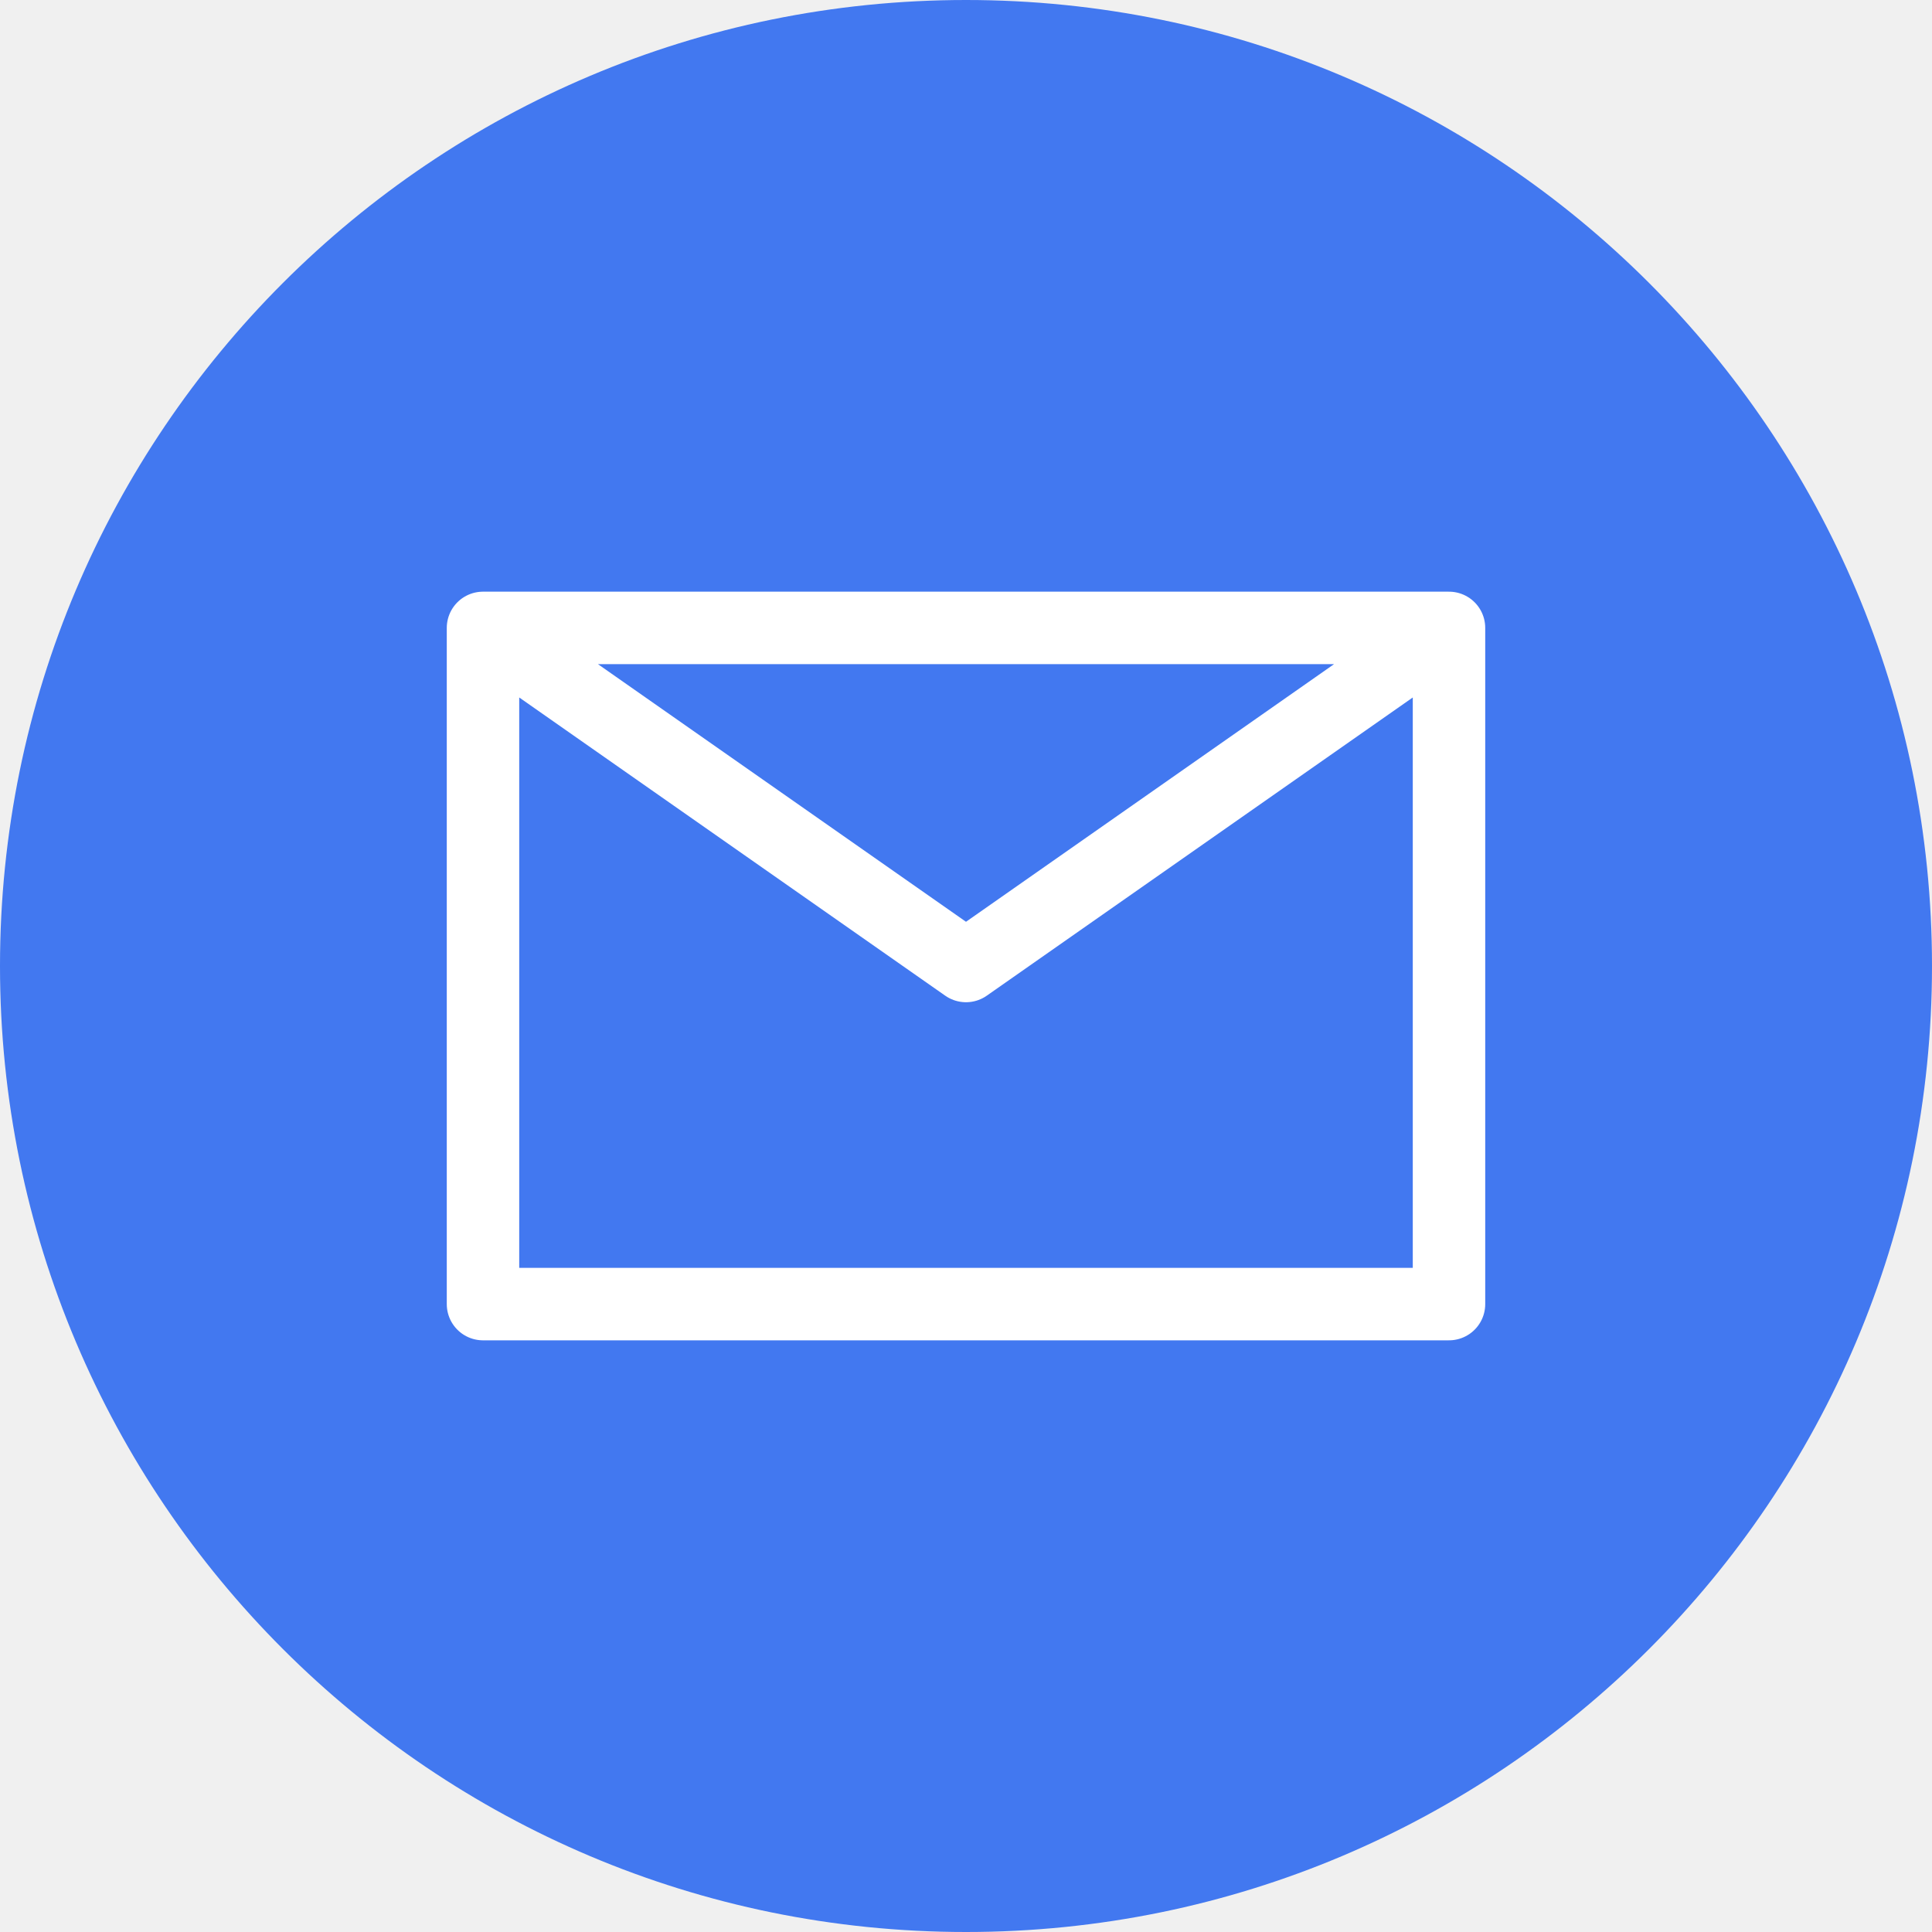
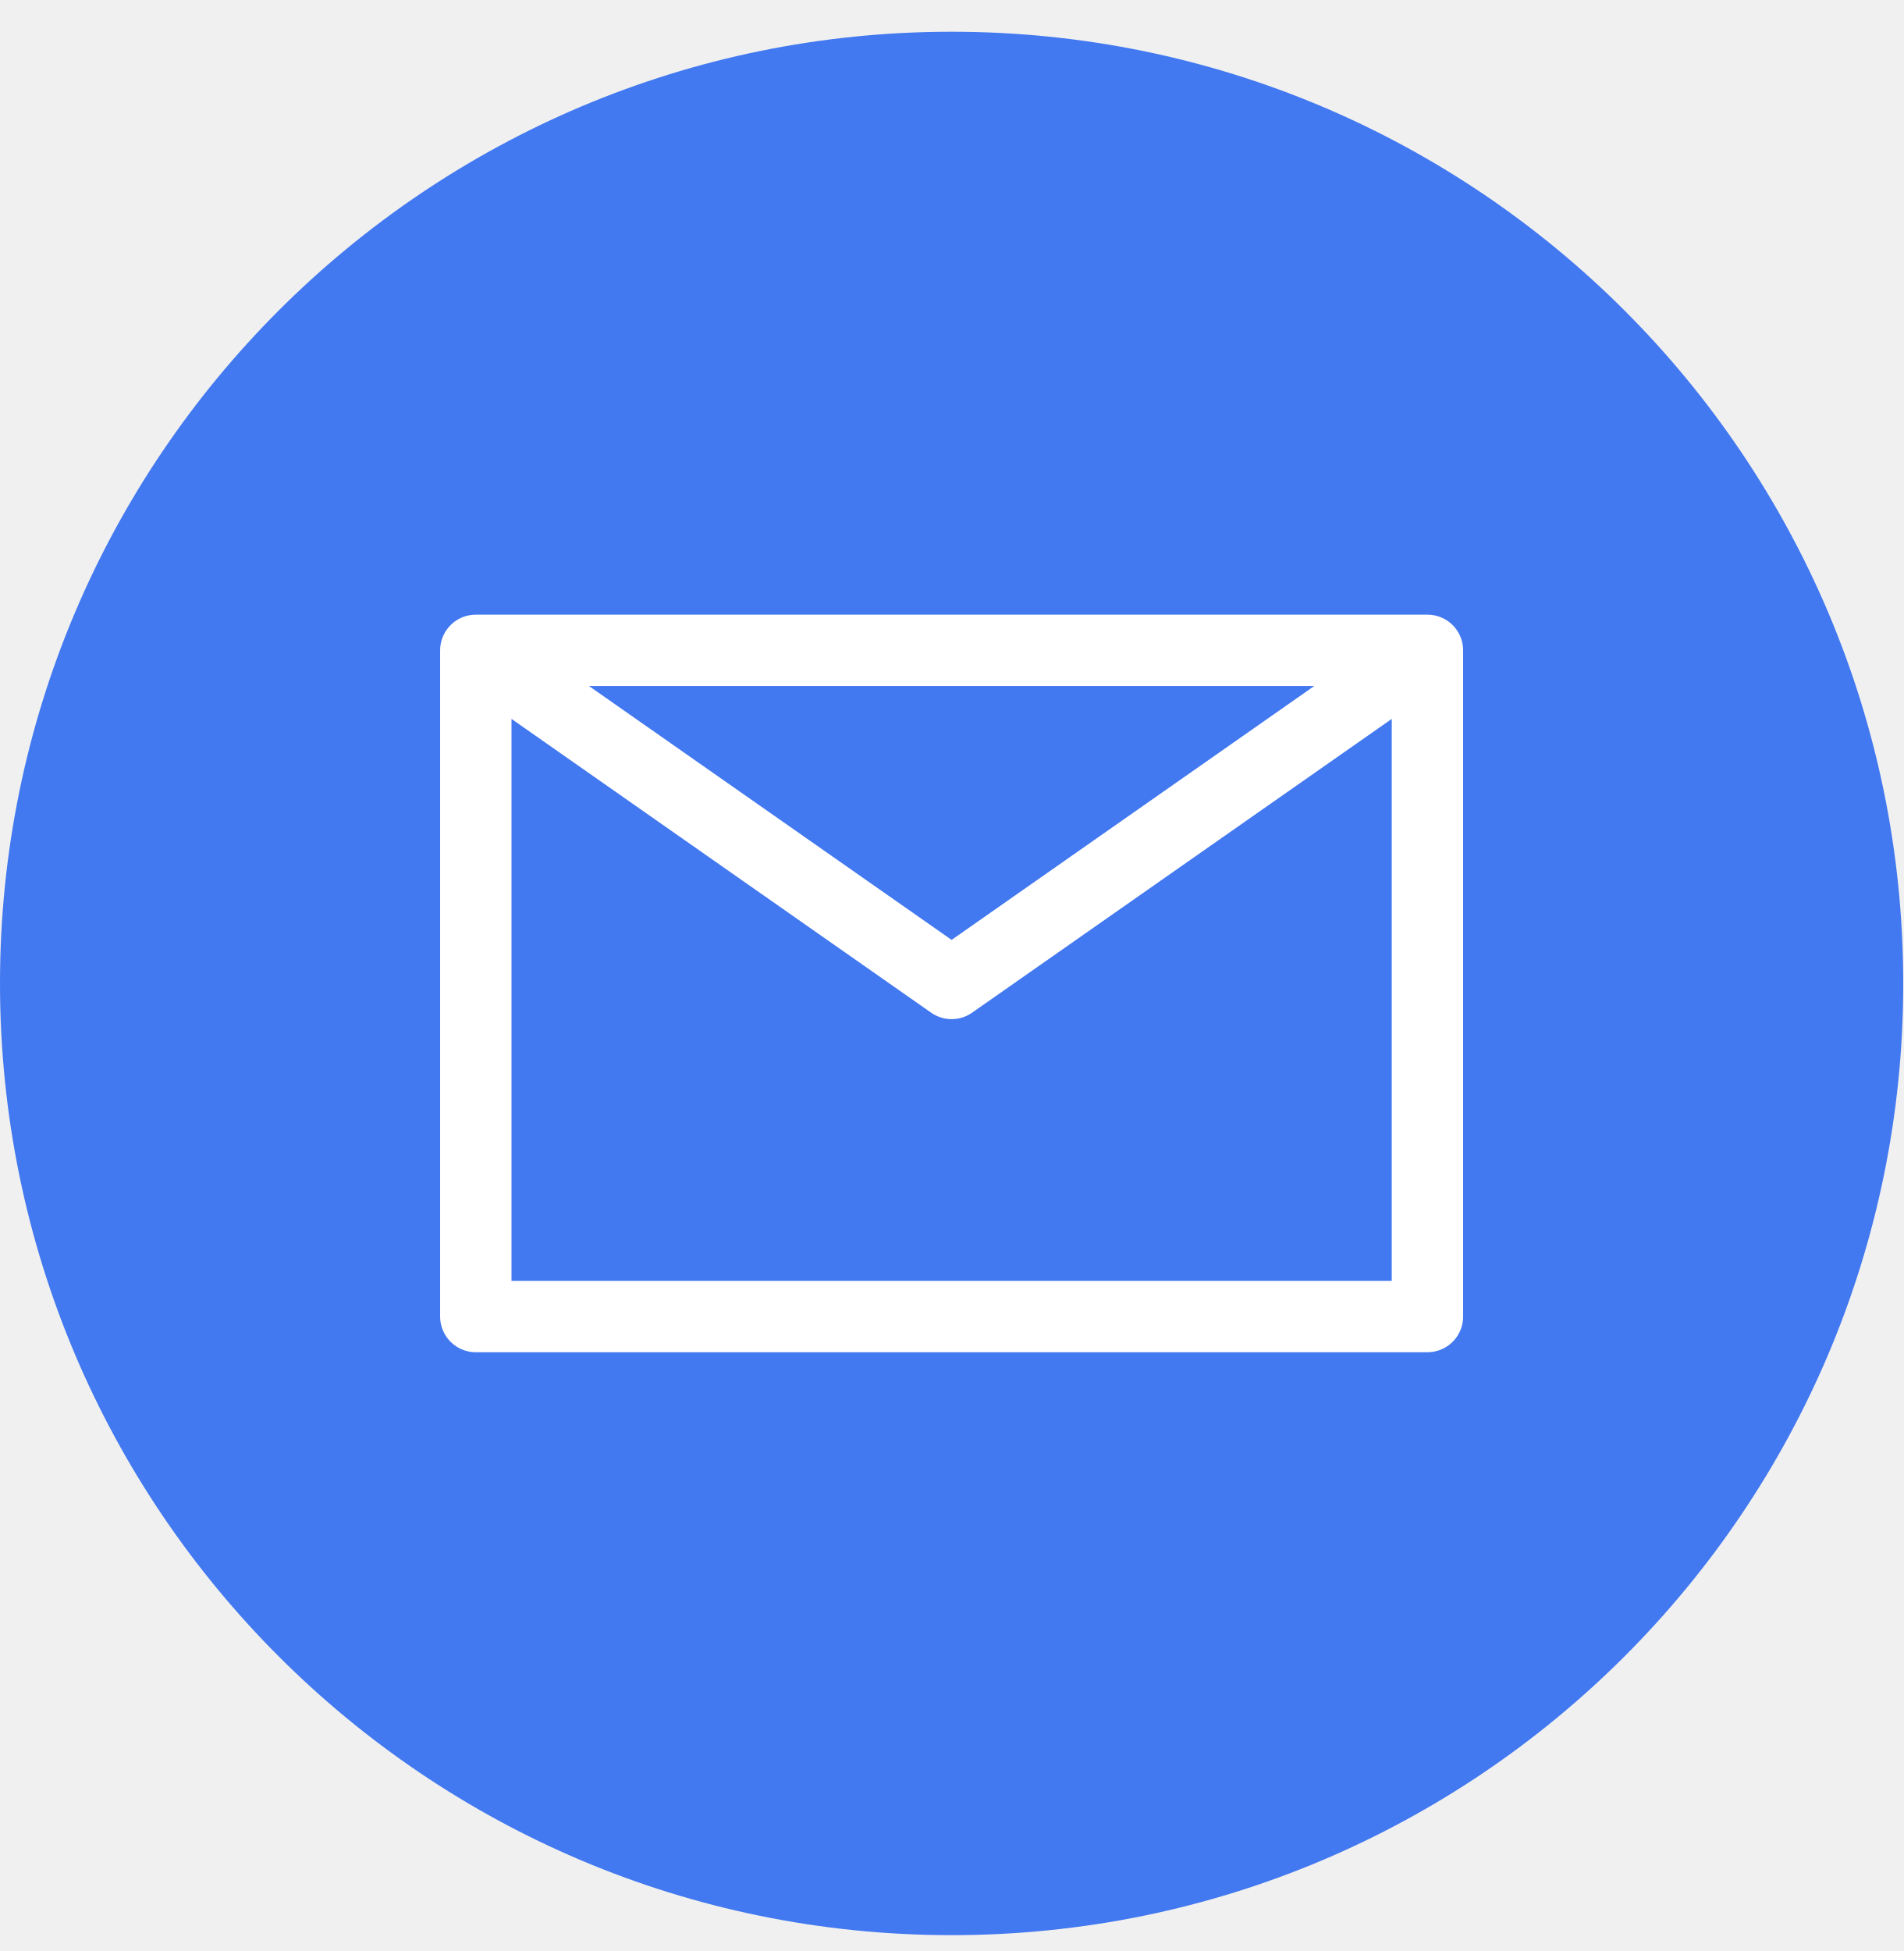
- <svg xmlns="http://www.w3.org/2000/svg" width="40" height="40" viewBox="0 0 40 40" fill="none">
-   <rect width="40" height="40" rx="20" fill="#4278F0" />
-   <path d="M10 13L20 20L30 13M10 27H30V13H10V27Z" stroke="white" stroke-width="1.5" stroke-linecap="round" stroke-linejoin="round" />
+ <svg xmlns="http://www.w3.org/2000/svg" width="40" height="41" viewBox="0 0 40 41" fill="none">
+   <rect y="0.667" width="40" height="40" rx="20" fill="#4278F0" />
+   <path d="M10 13.667L20 20.667L30 13.667M10 27.667H30V13.667H10V27.667Z" stroke="white" stroke-width="1.5" stroke-linecap="round" stroke-linejoin="round" />
</svg>
